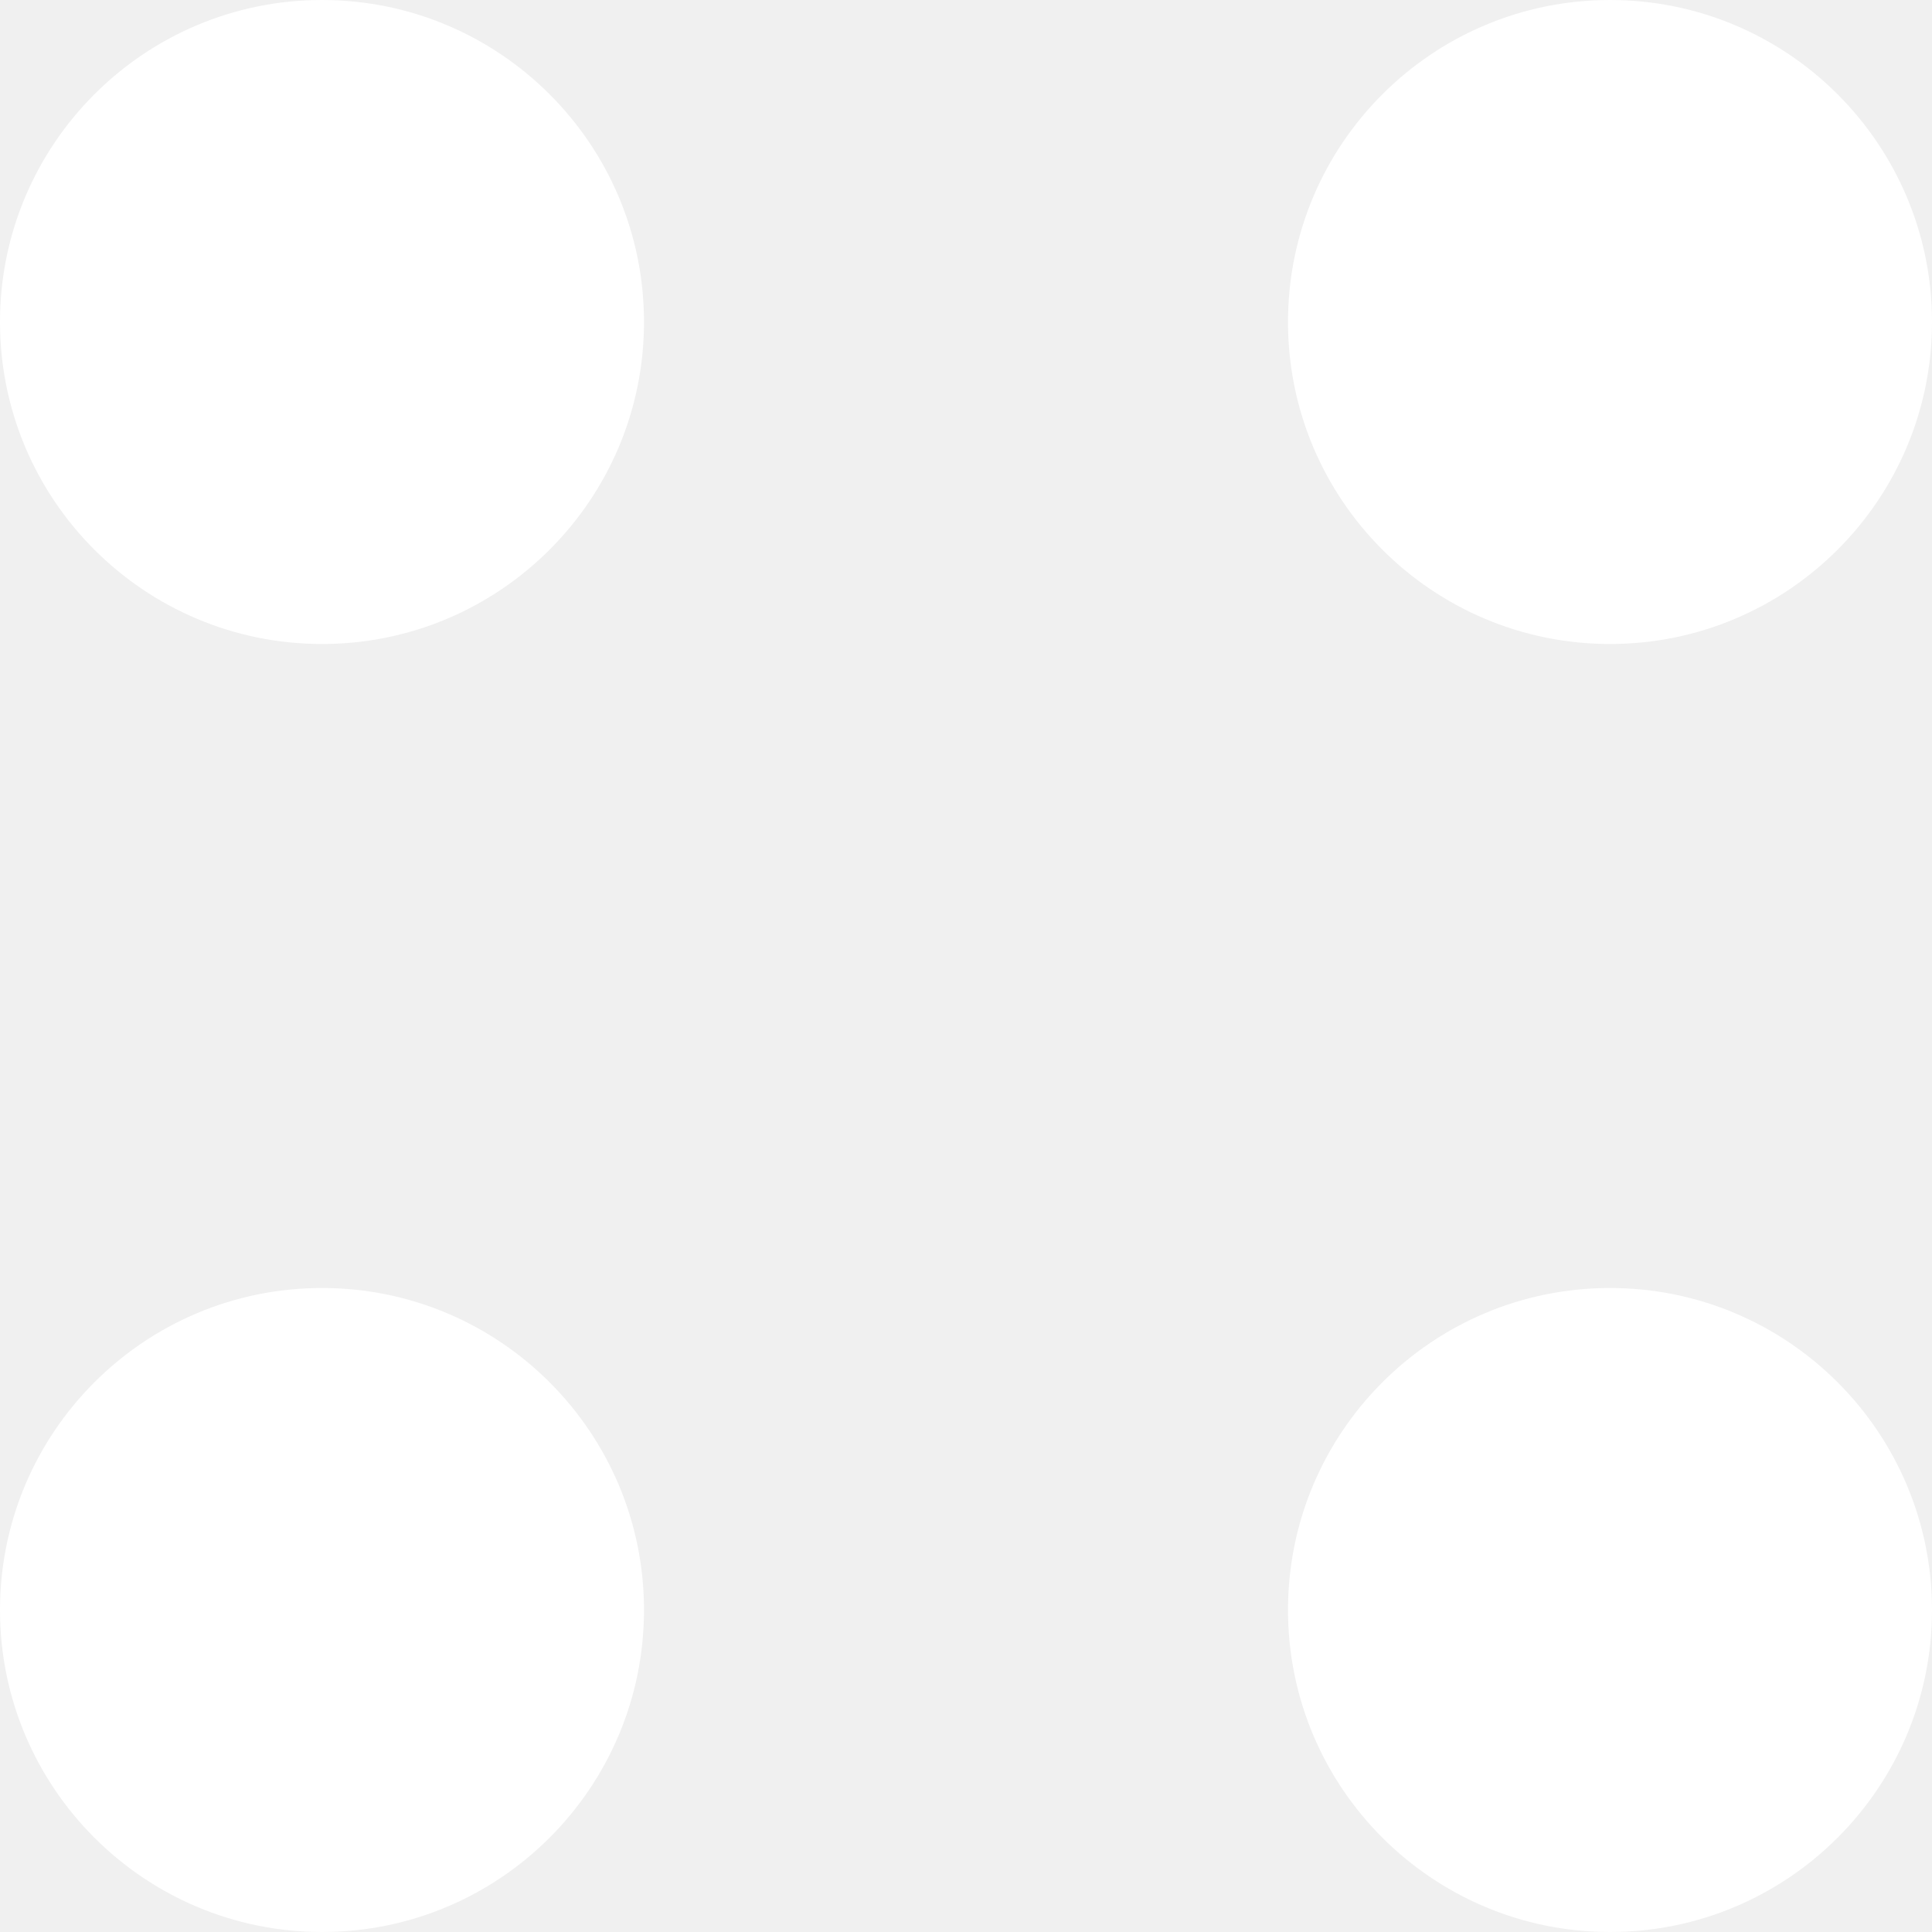
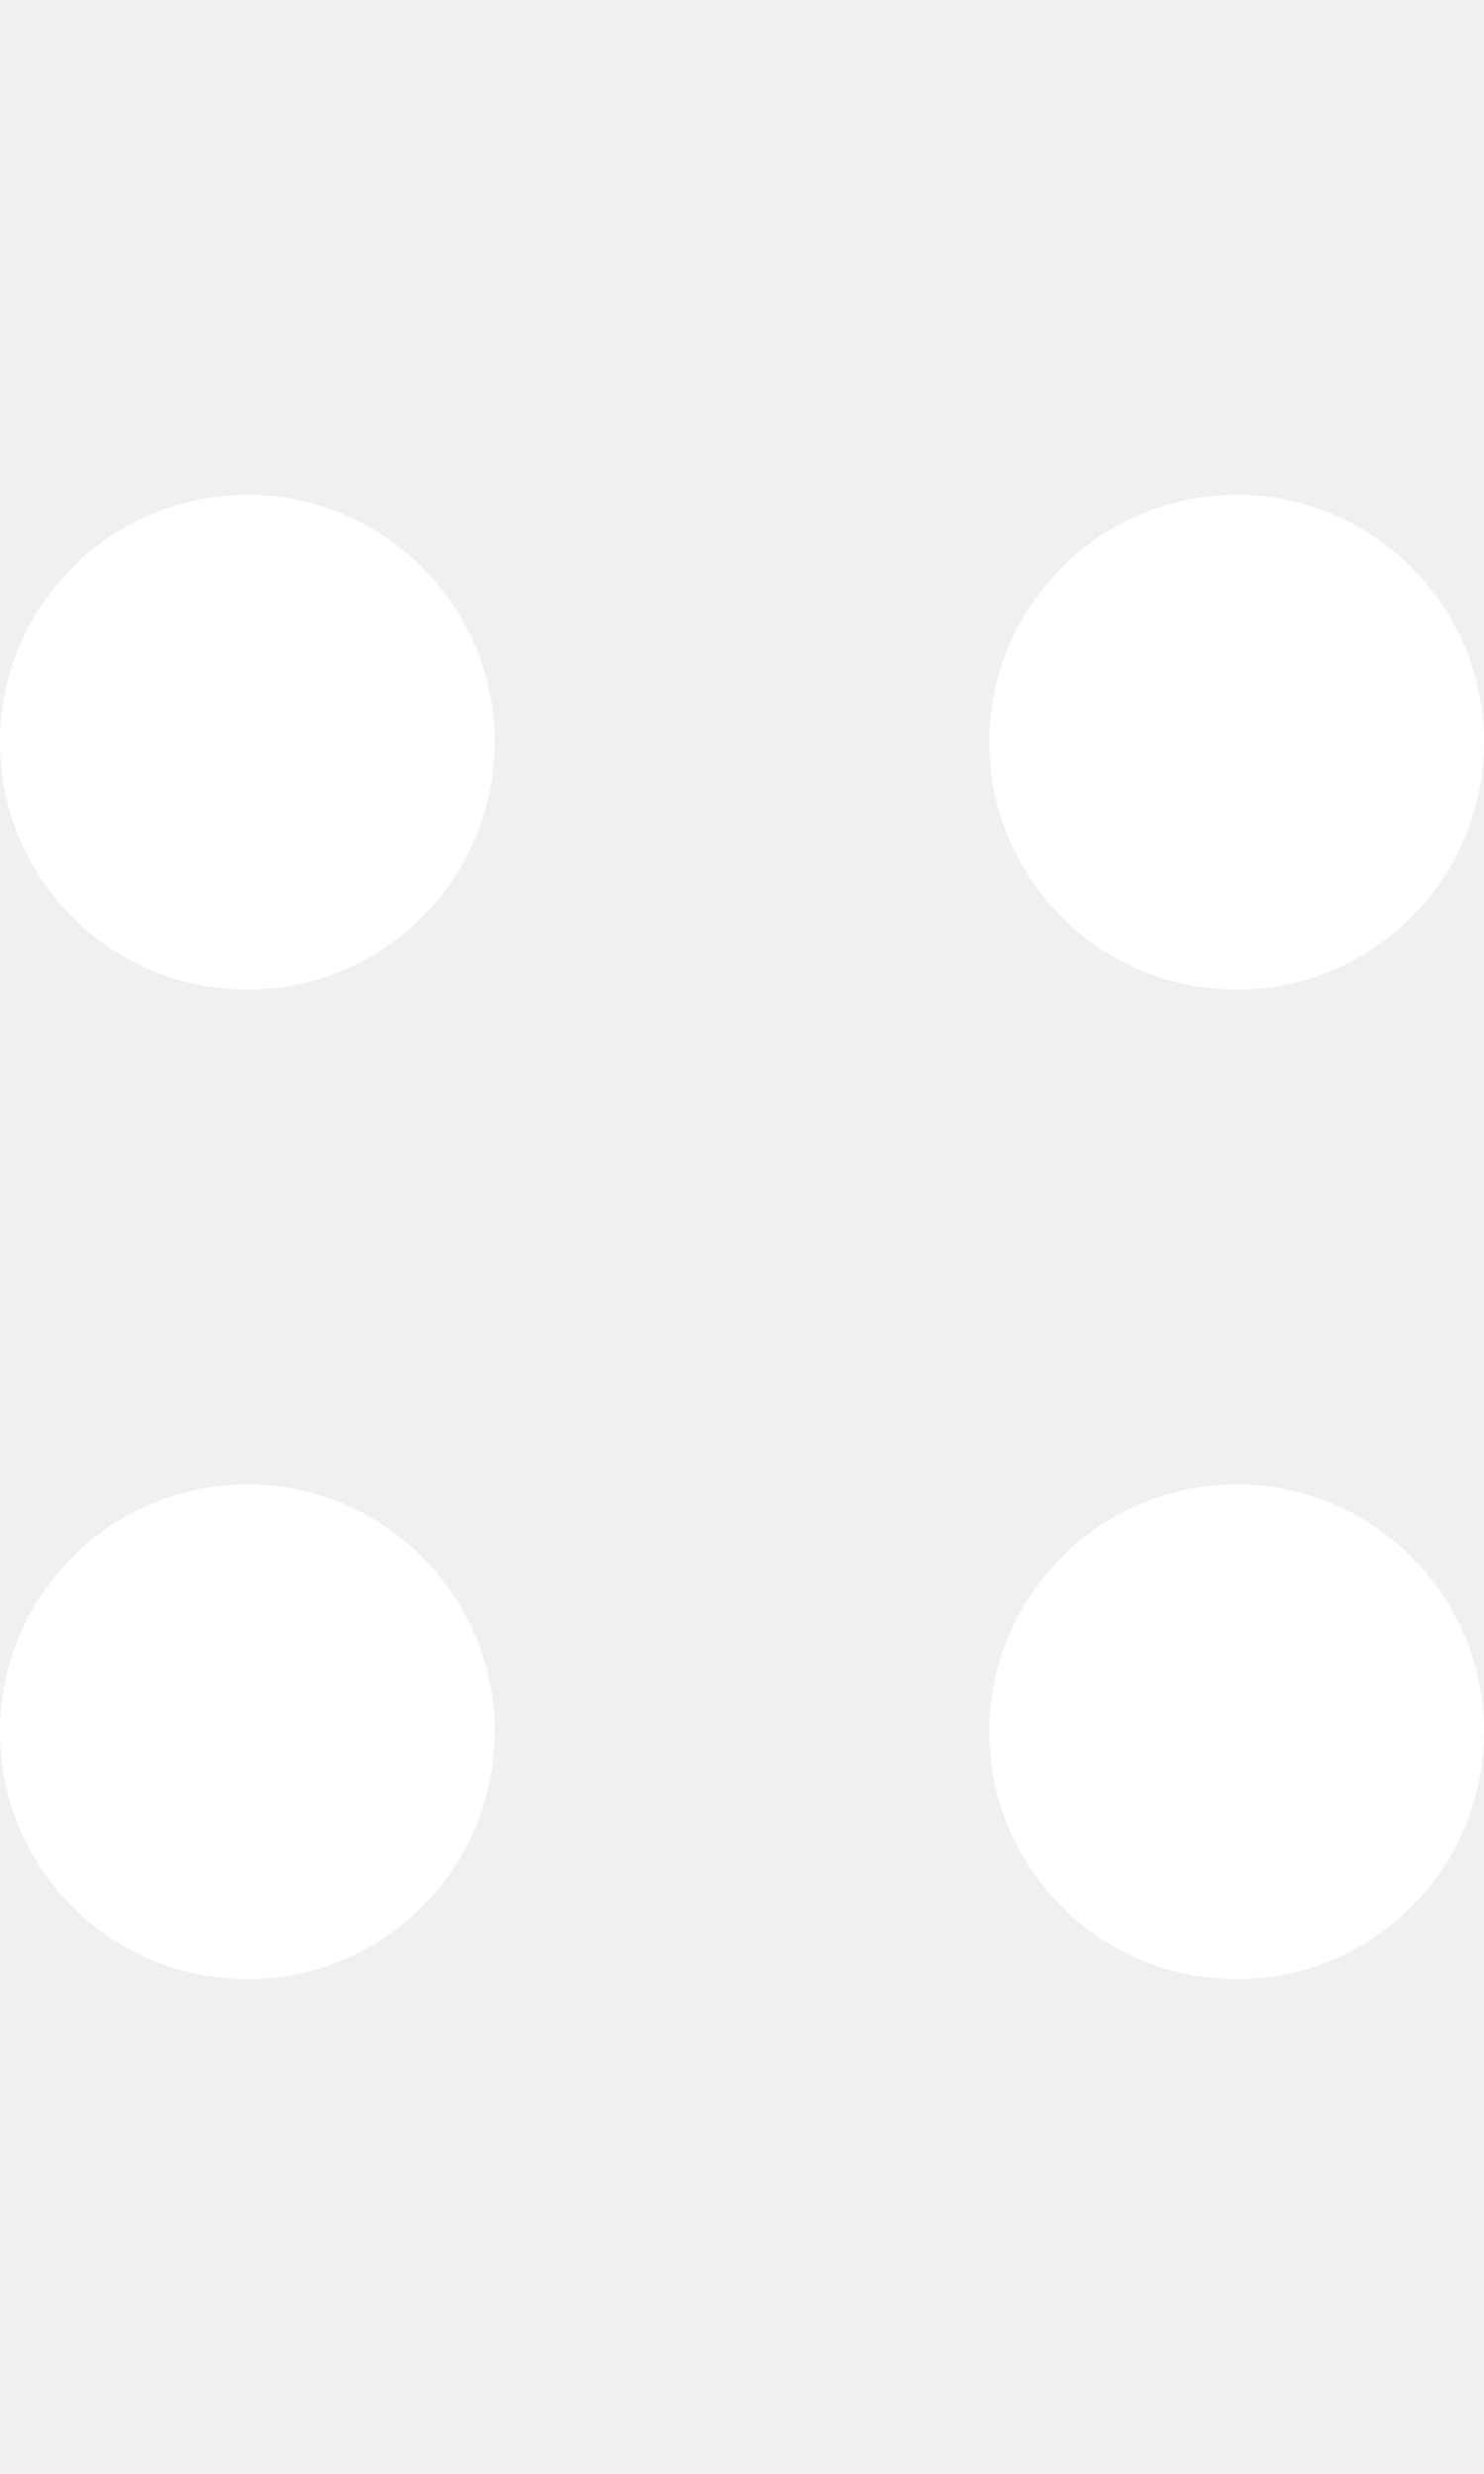
- <svg xmlns="http://www.w3.org/2000/svg" width="12px" height="12px" viewBox="0 0 12 12" version="1.1">
+ <svg xmlns="http://www.w3.org/2000/svg" width="12px" height="20px" viewBox="0 0 12 20" version="1.1">
  <defs />
  <g id="Body-1440" stroke="none" stroke-width="1" fill="none" fill-rule="evenodd" transform="translate(-231, -93)">
    <g id="Group-5" transform="translate(30, 89)" fill="#FFFFFF">
-       <g id="Ef7" transform="translate(197, 0)">
+       <g id="Ef7" transform="translate(197, 4)">
        <path d="M8,6 C8,7.104 7.104,8 6,8 C4.896,8 4,7.104 4,6 C4,4.896 4.896,4 6,4 C7.104,4 8,4.896 8,6" id="Fill-1" />
        <path d="M8,14 C8,15.104 7.104,16 6,16 C4.896,16 4,15.104 4,14 C4,12.896 4.896,12 6,12 C7.104,12 8,12.896 8,14" id="Fill-3" />
        <path d="M16,6 C16,7.104 15.104,8 14,8 C12.896,8 12,7.104 12,6 C12,4.896 12.896,4 14,4 C15.104,4 16,4.896 16,6" id="Fill-5" />
        <path d="M16,14 C16,15.104 15.104,16 14,16 C12.896,16 12,15.104 12,14 C12,12.896 12.896,12 14,12 C15.104,12 16,12.896 16,14" id="Fill-7" />
      </g>
    </g>
  </g>
</svg>
